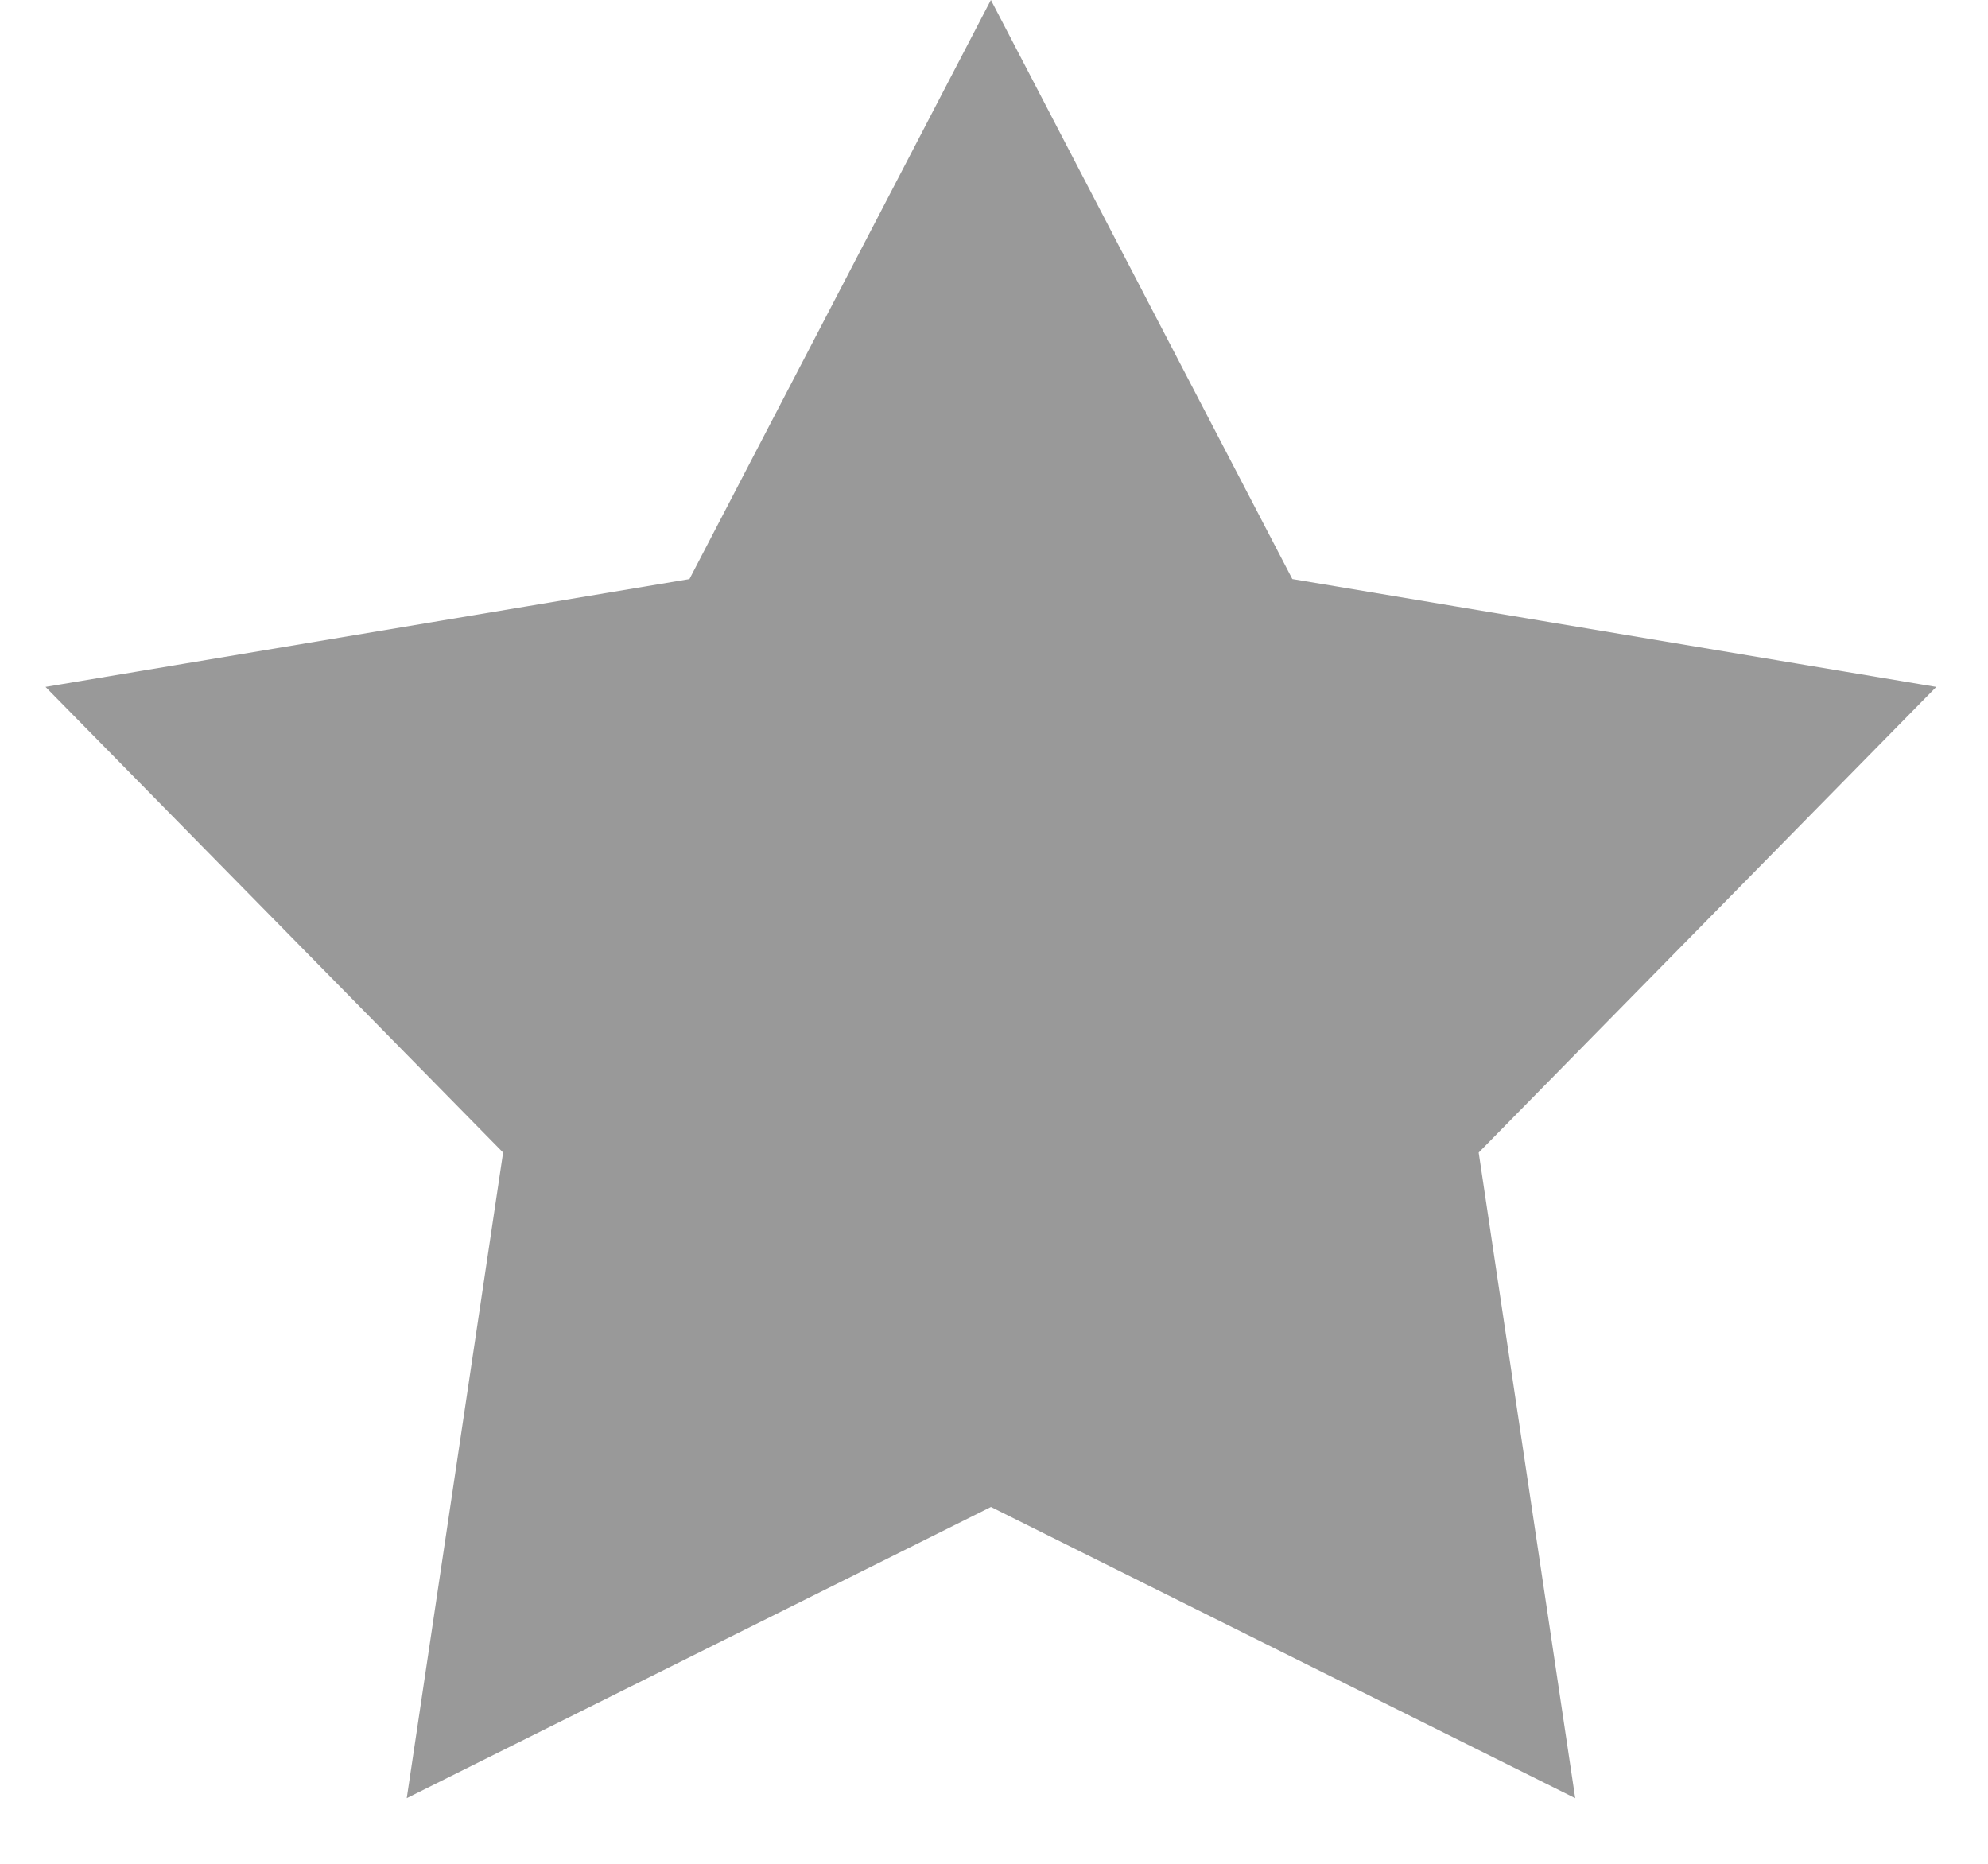
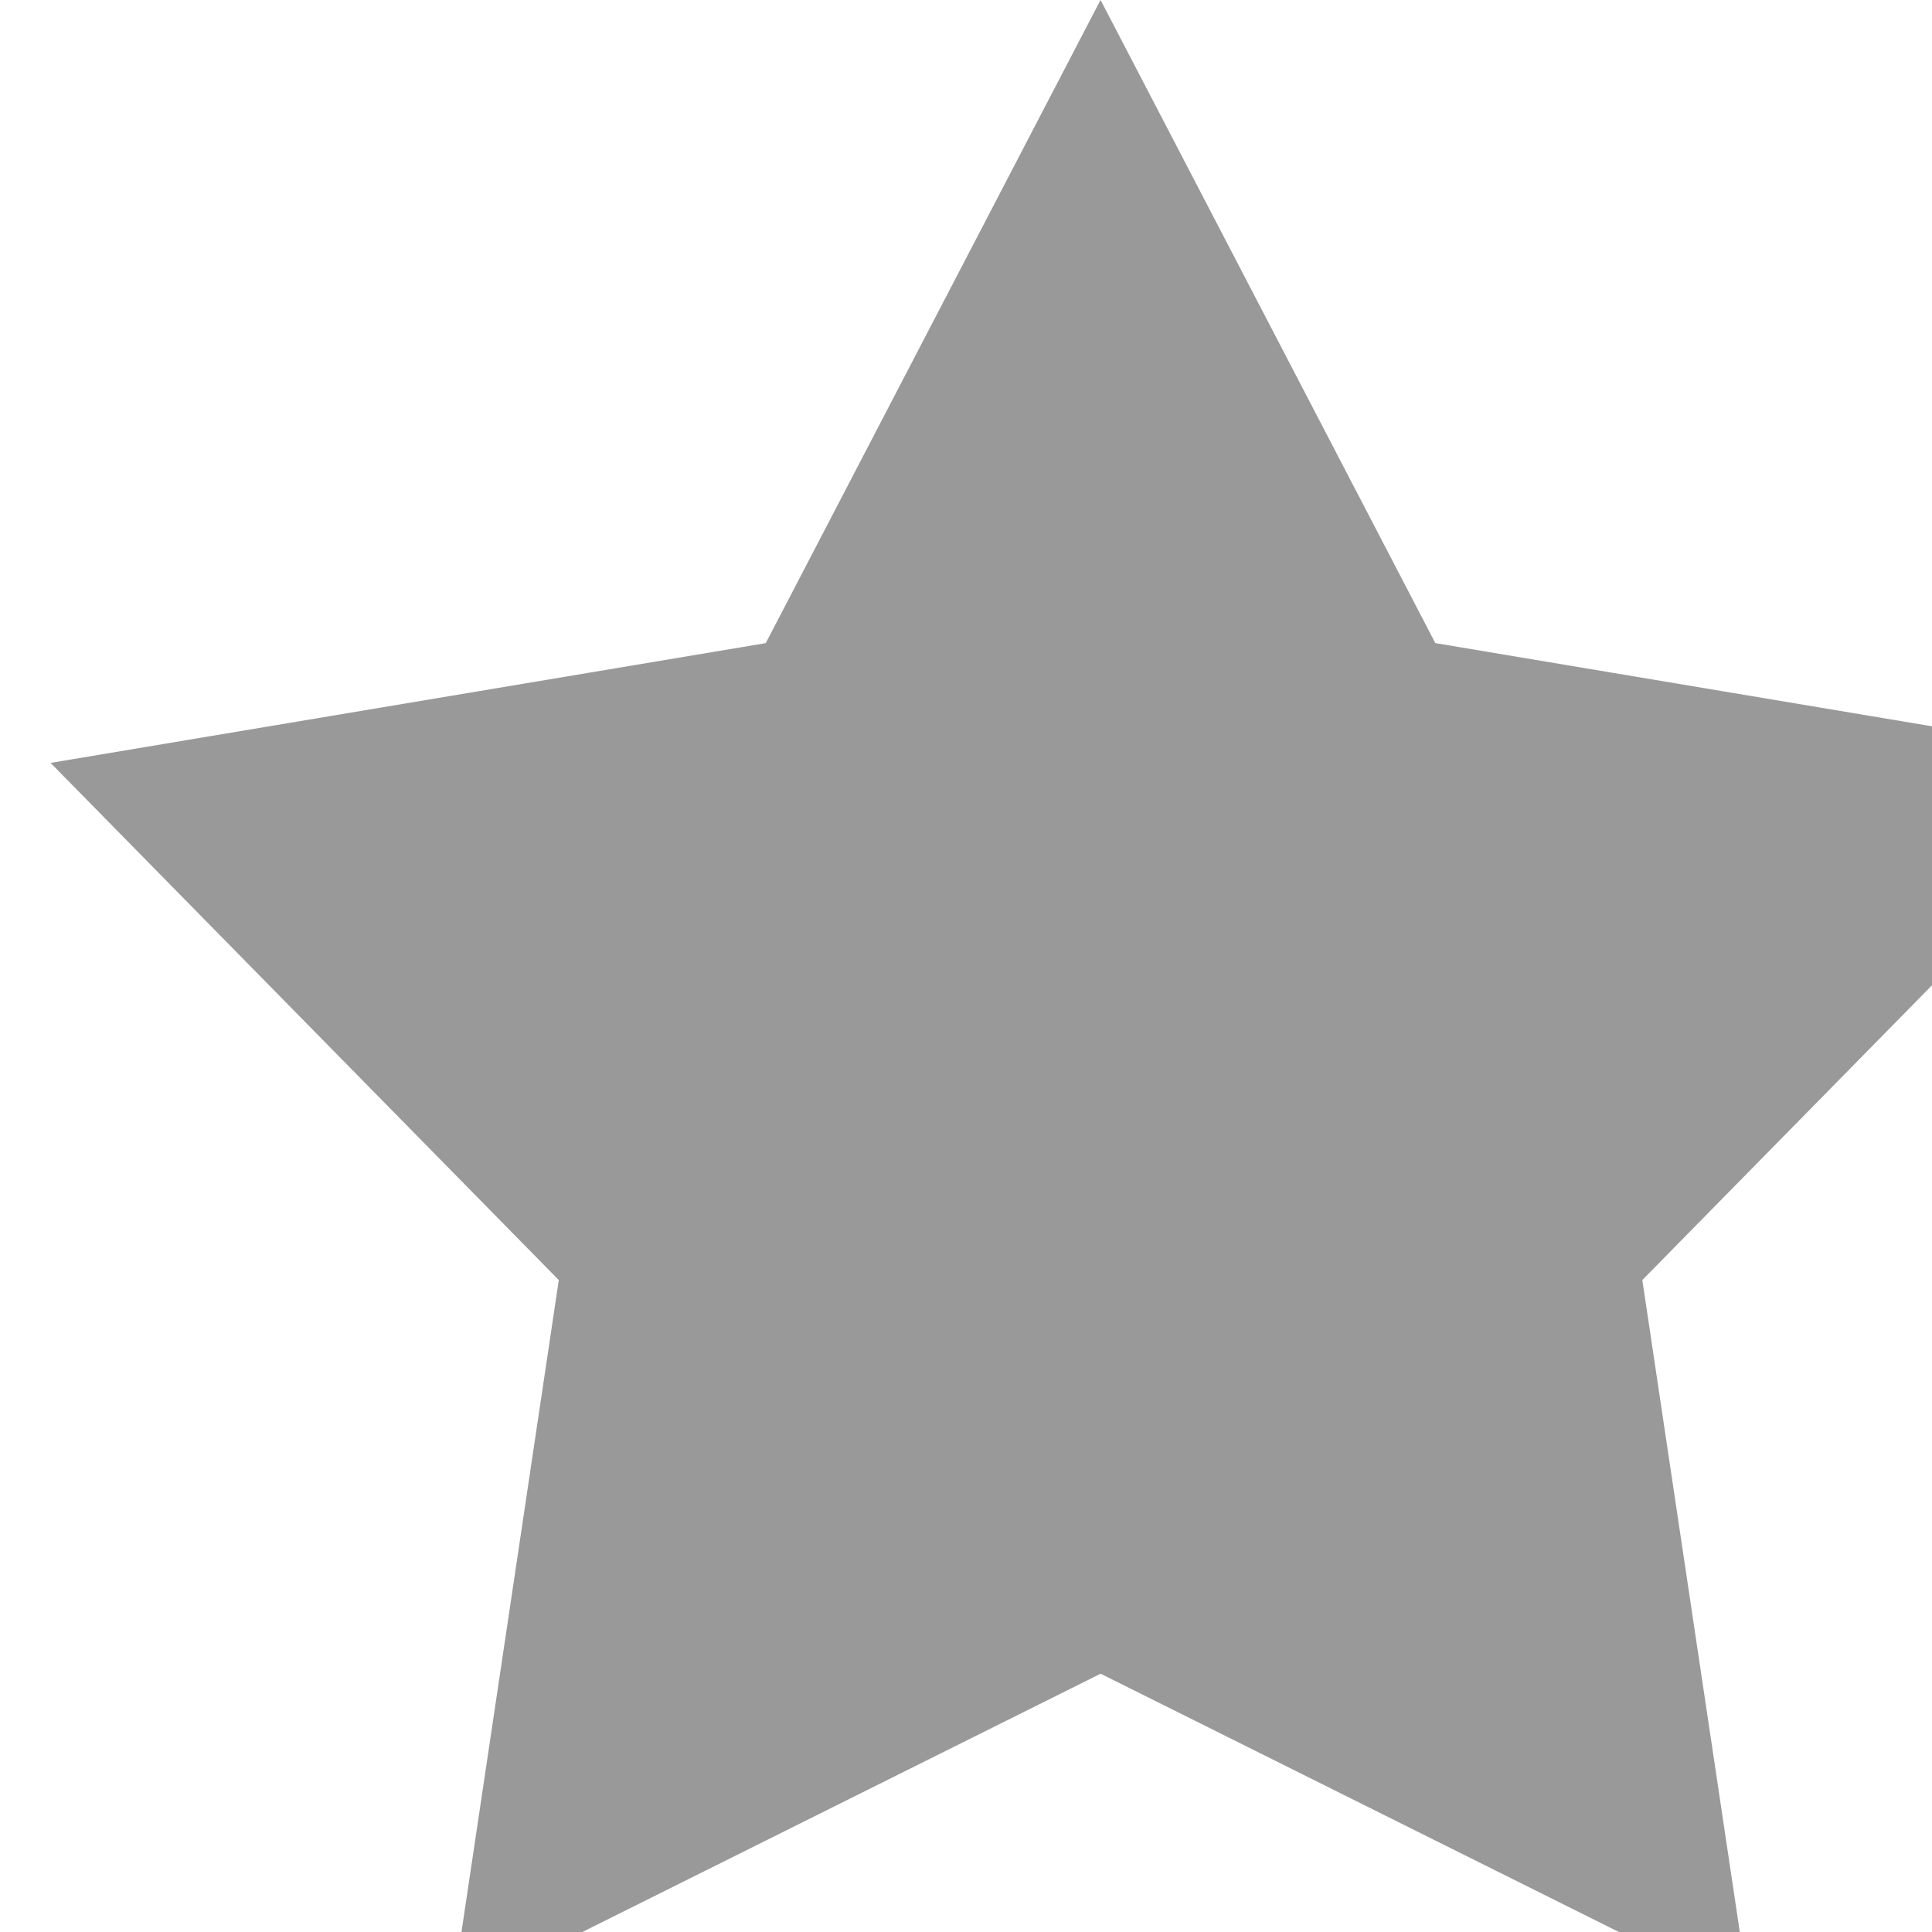
- <svg xmlns="http://www.w3.org/2000/svg" width="16" height="15" viewBox="0 0 16 15" fill="none">
+ <svg xmlns="http://www.w3.org/2000/svg" width="16" viewBox="0 0 14 14">
  <path d="M7.975 1.624L9.736 5.007L9.909 5.339L10.278 5.4L14.039 6.03L11.366 8.75L11.104 9.017L11.159 9.386L11.723 13.158L8.31 11.457L7.975 11.29L7.641 11.457L4.228 13.158L4.791 9.386L4.846 9.017L4.584 8.75L1.911 6.03L5.673 5.4L6.042 5.339L6.214 5.007L7.975 1.624Z" fill="#999999" stroke="#999999" stroke-width="1.5" />
</svg>
